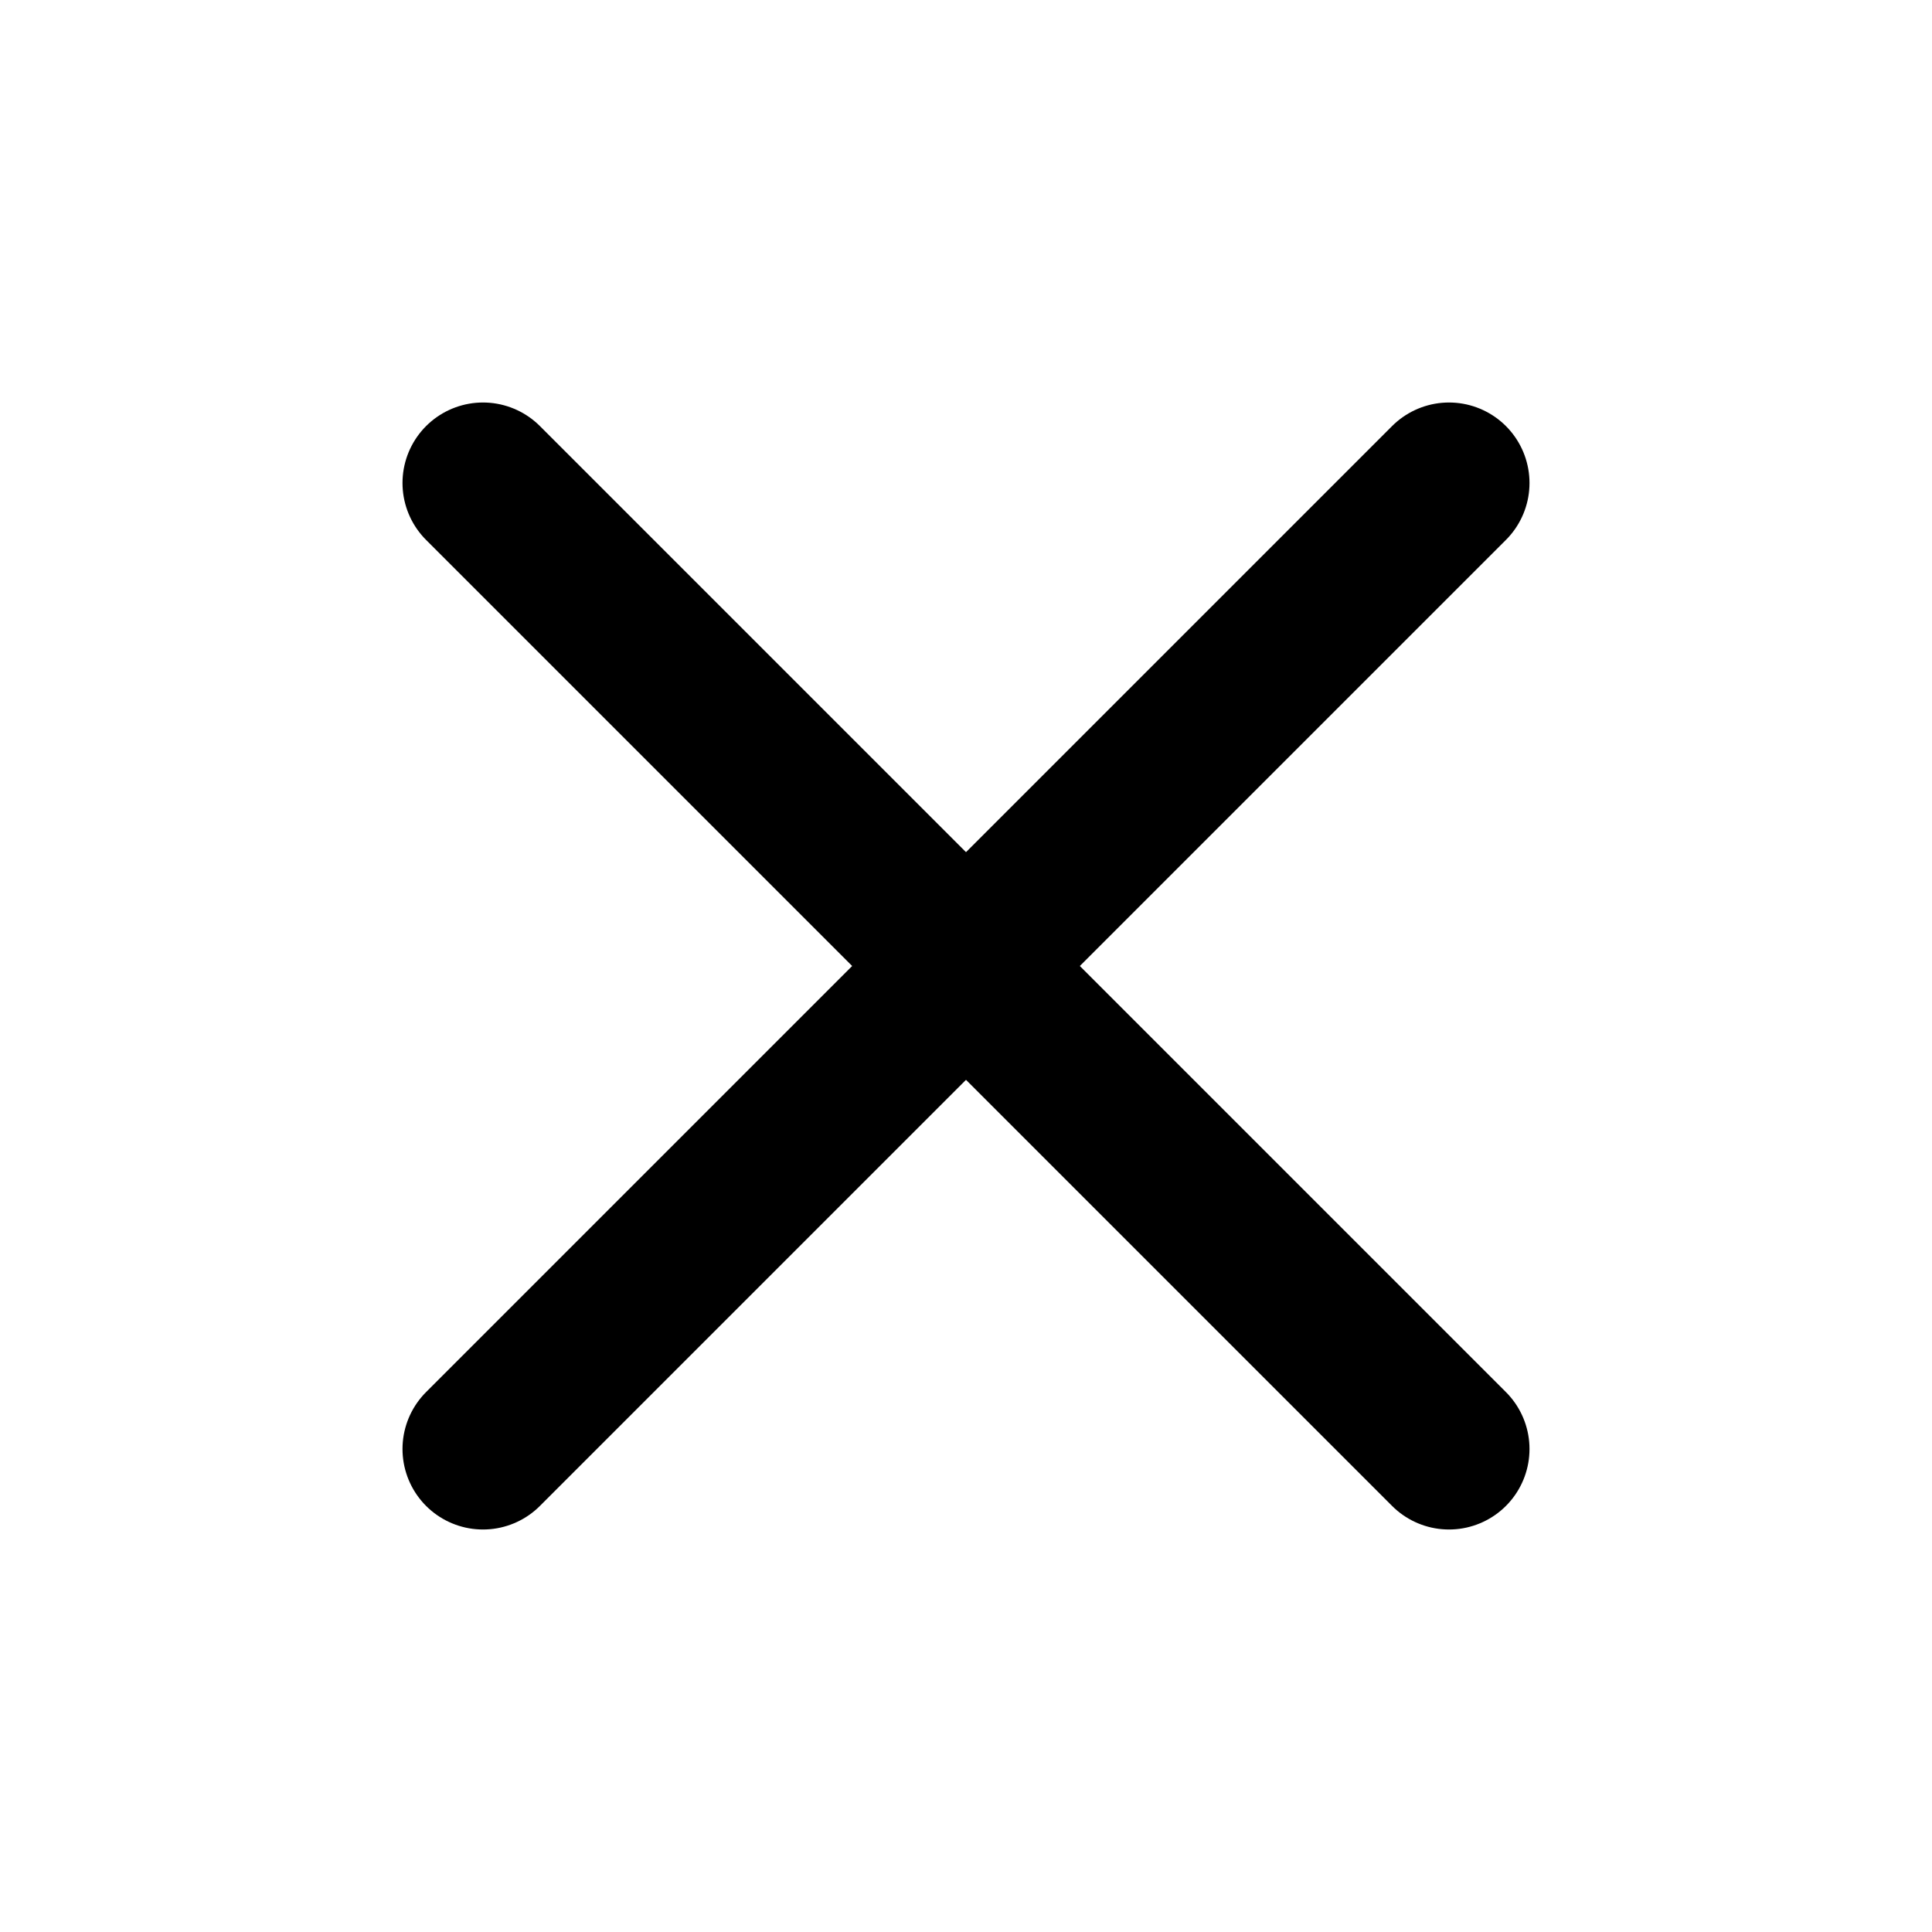
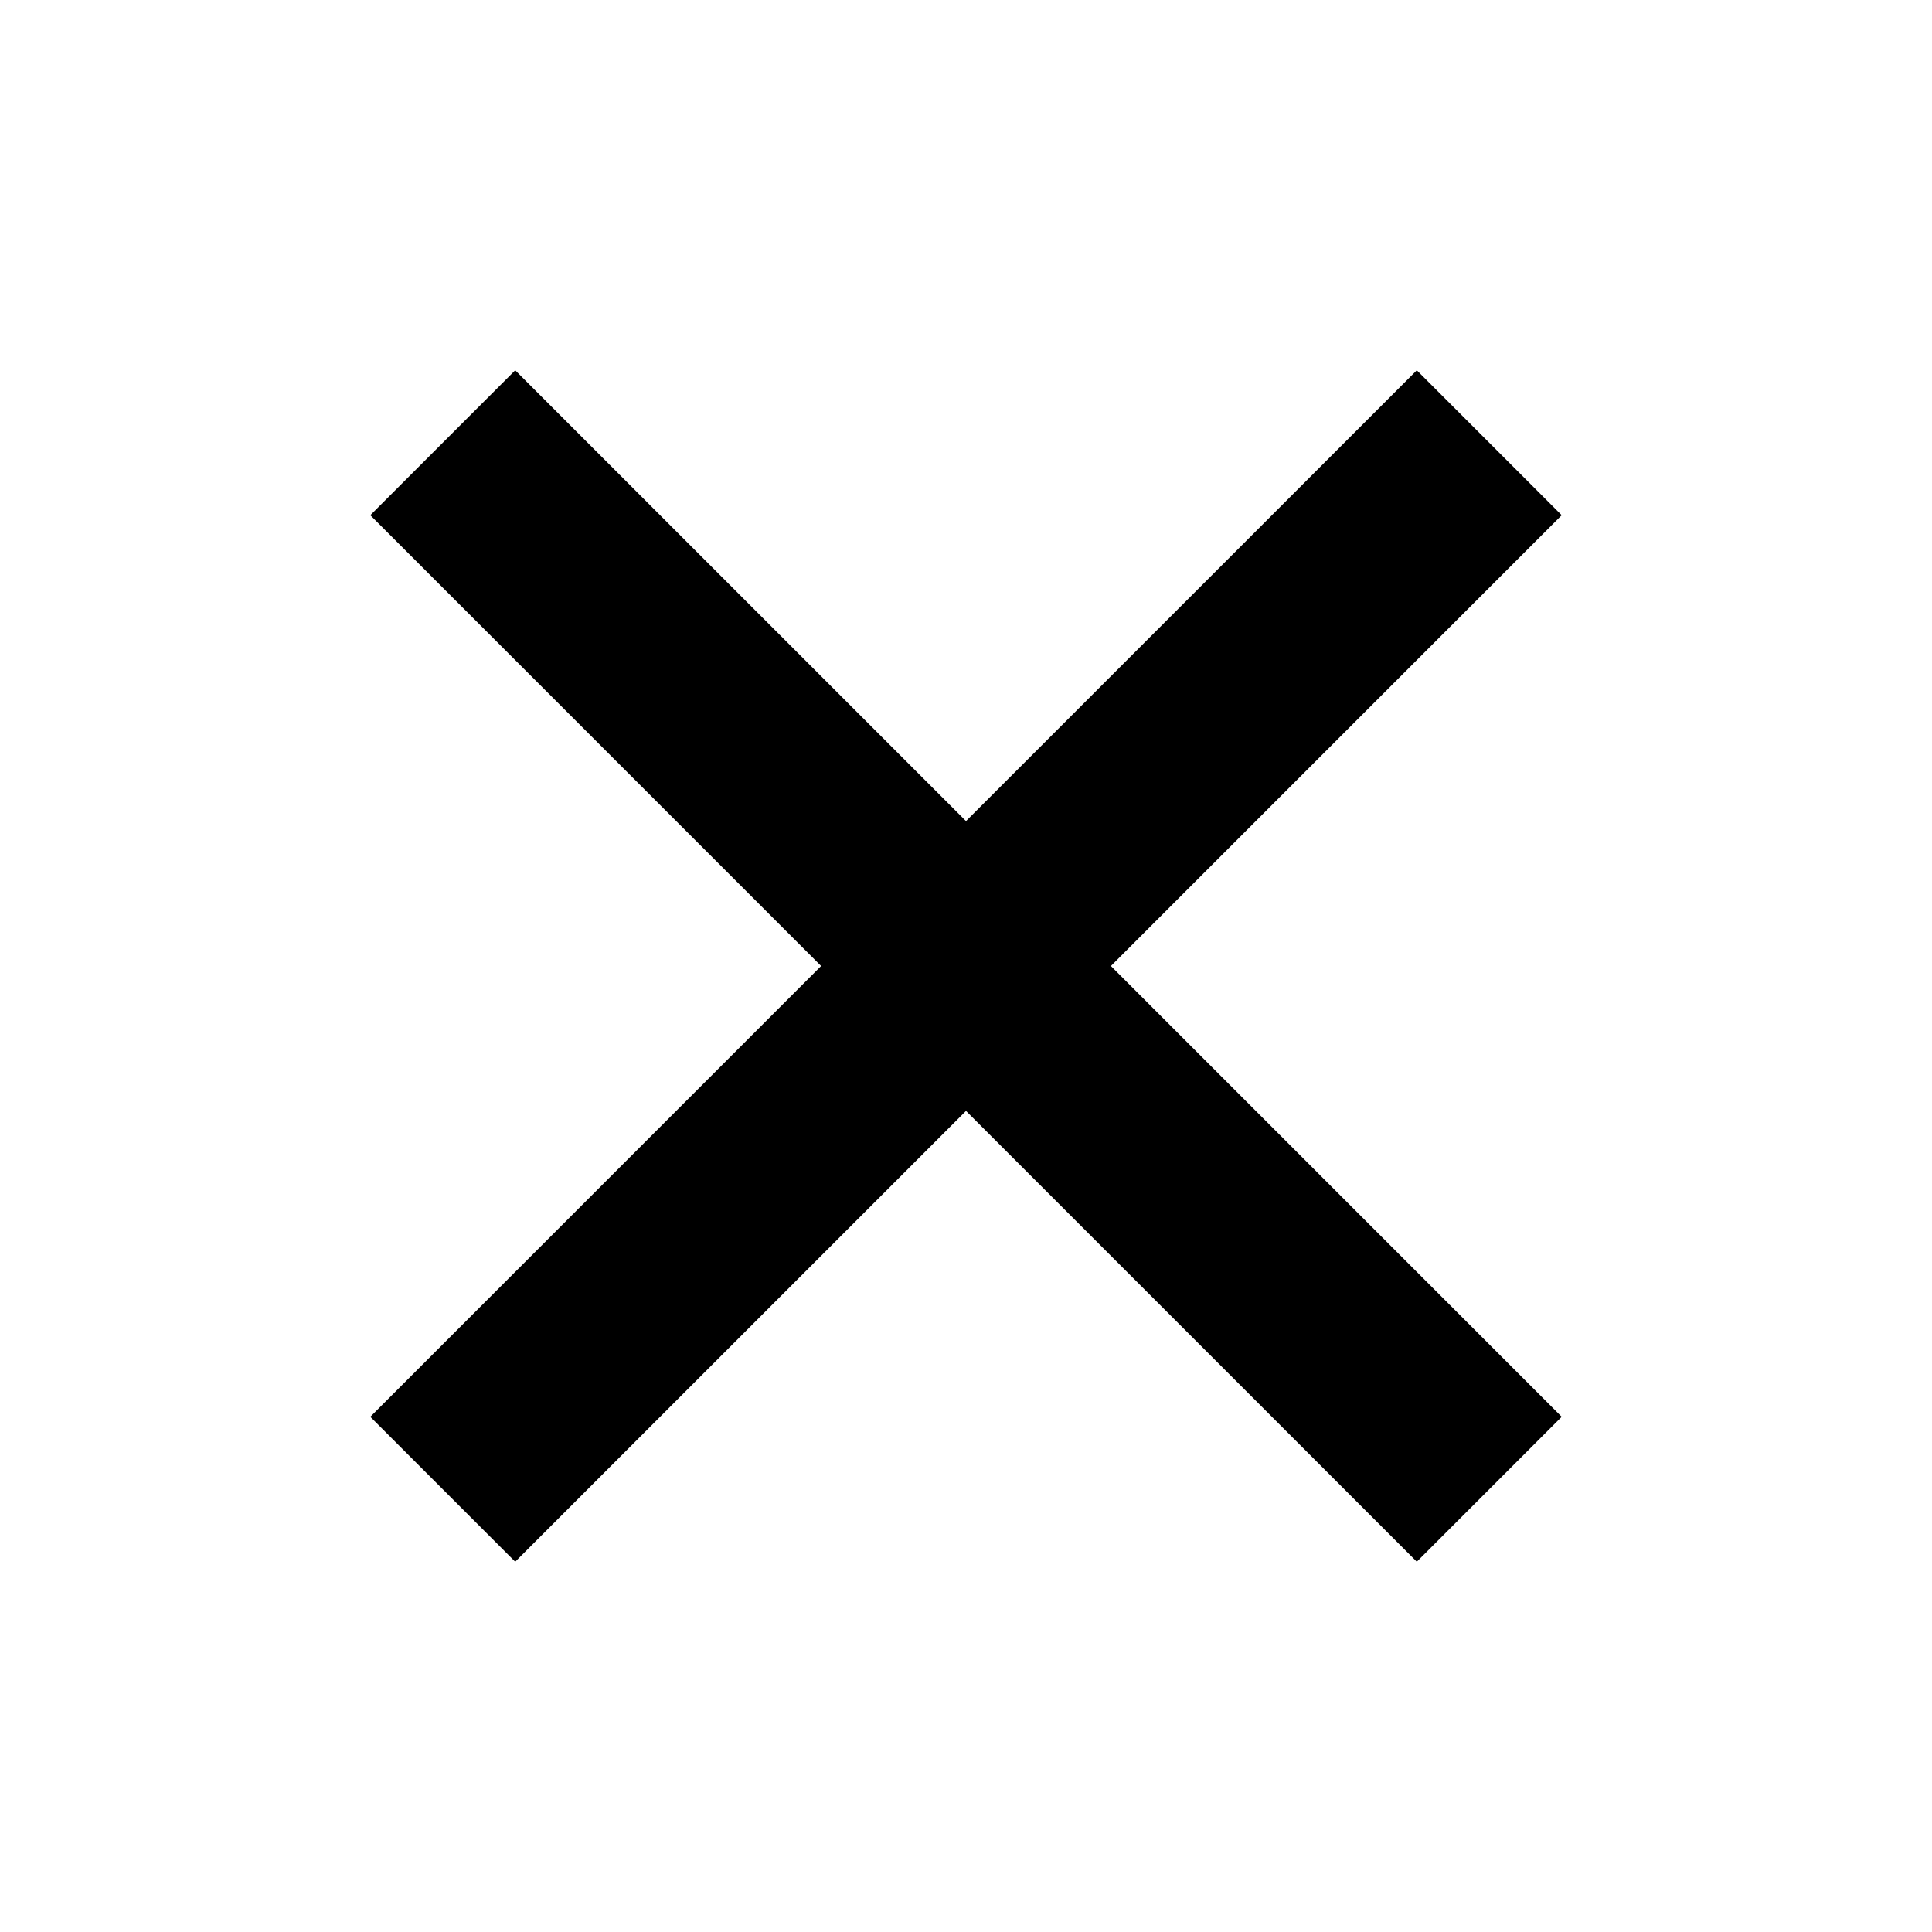
- <svg xmlns="http://www.w3.org/2000/svg" viewBox="0 0 24 24" fill="none" stroke="currentColor" stroke-width="2" stroke-linecap="round" aria-hidden="true">
-   <line x1="6" y1="6" x2="18" y2="18" />
-   <line x1="18" y1="6" x2="6" y2="18" />
+ <svg xmlns="http://www.w3.org/2000/svg" viewBox="0 0 24 24" fill="currentColor" aria-hidden="true">
+   <path d="M6.4 4.6 4.6 6.4 10.2 12l-5.6 5.6 1.8 1.8L12 13.8l5.6 5.6 1.8-1.8L13.8 12l5.6-5.6-1.8-1.8L12 10.2Z" />
</svg>
